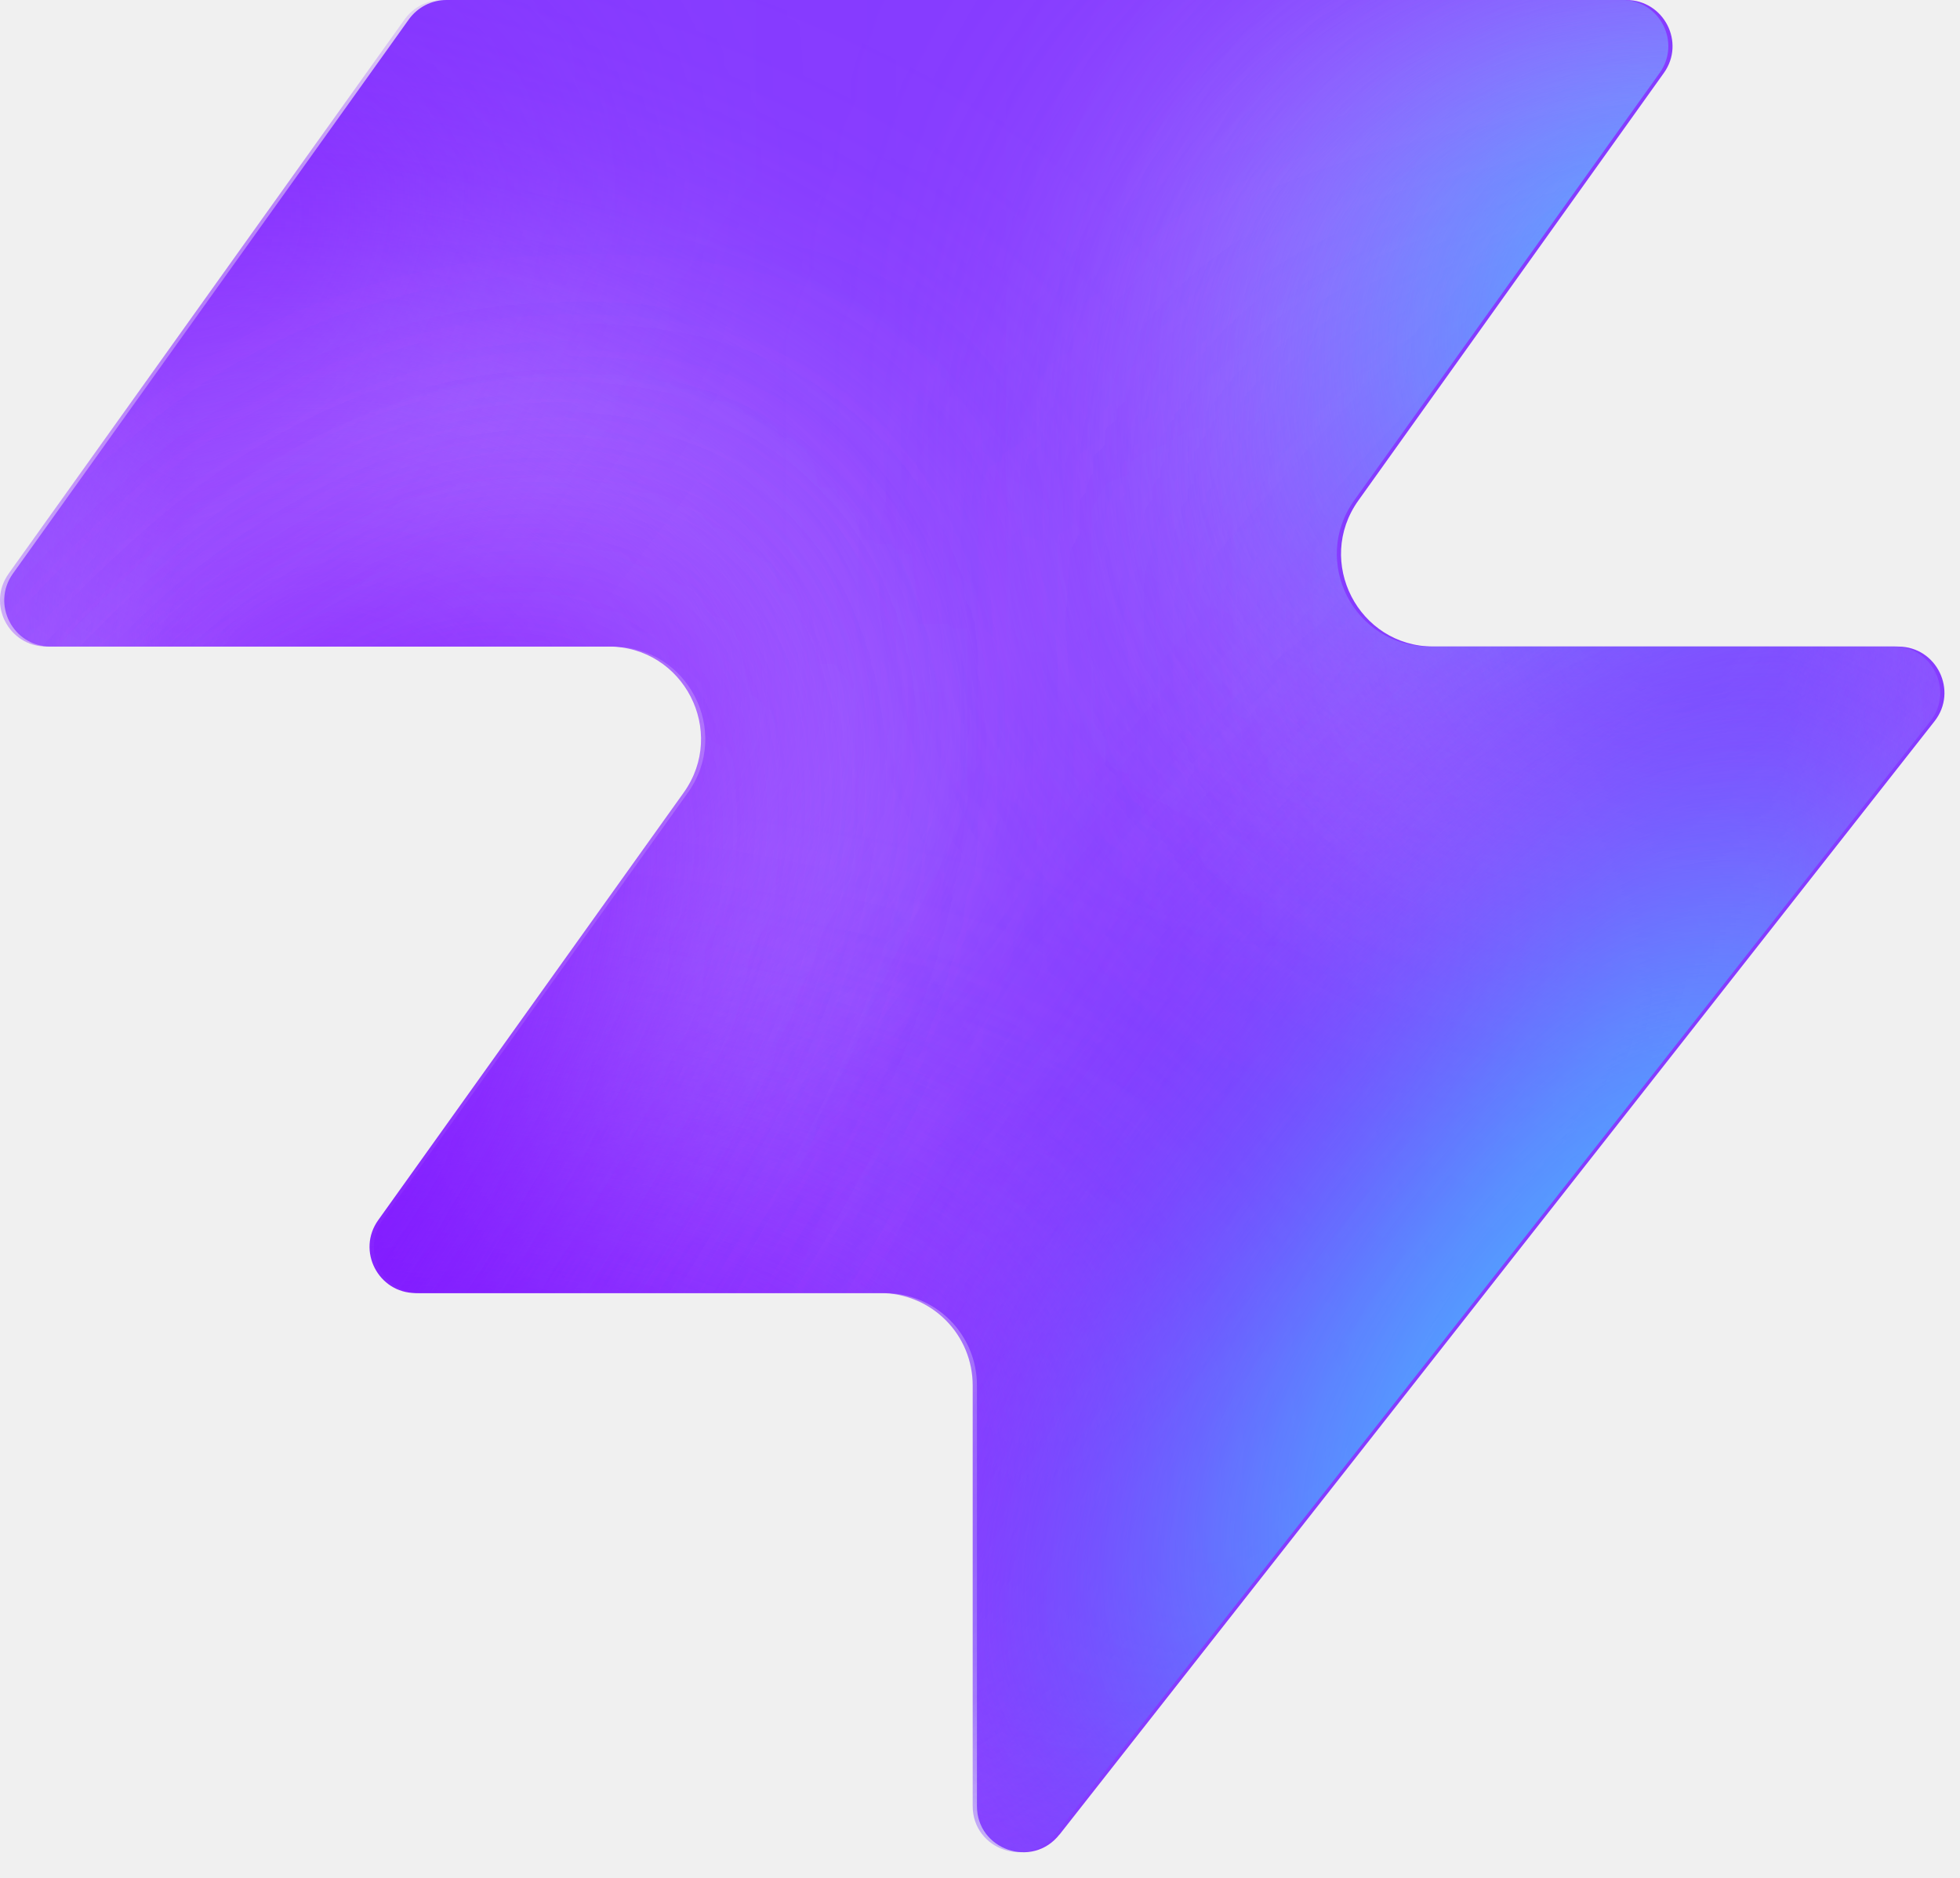
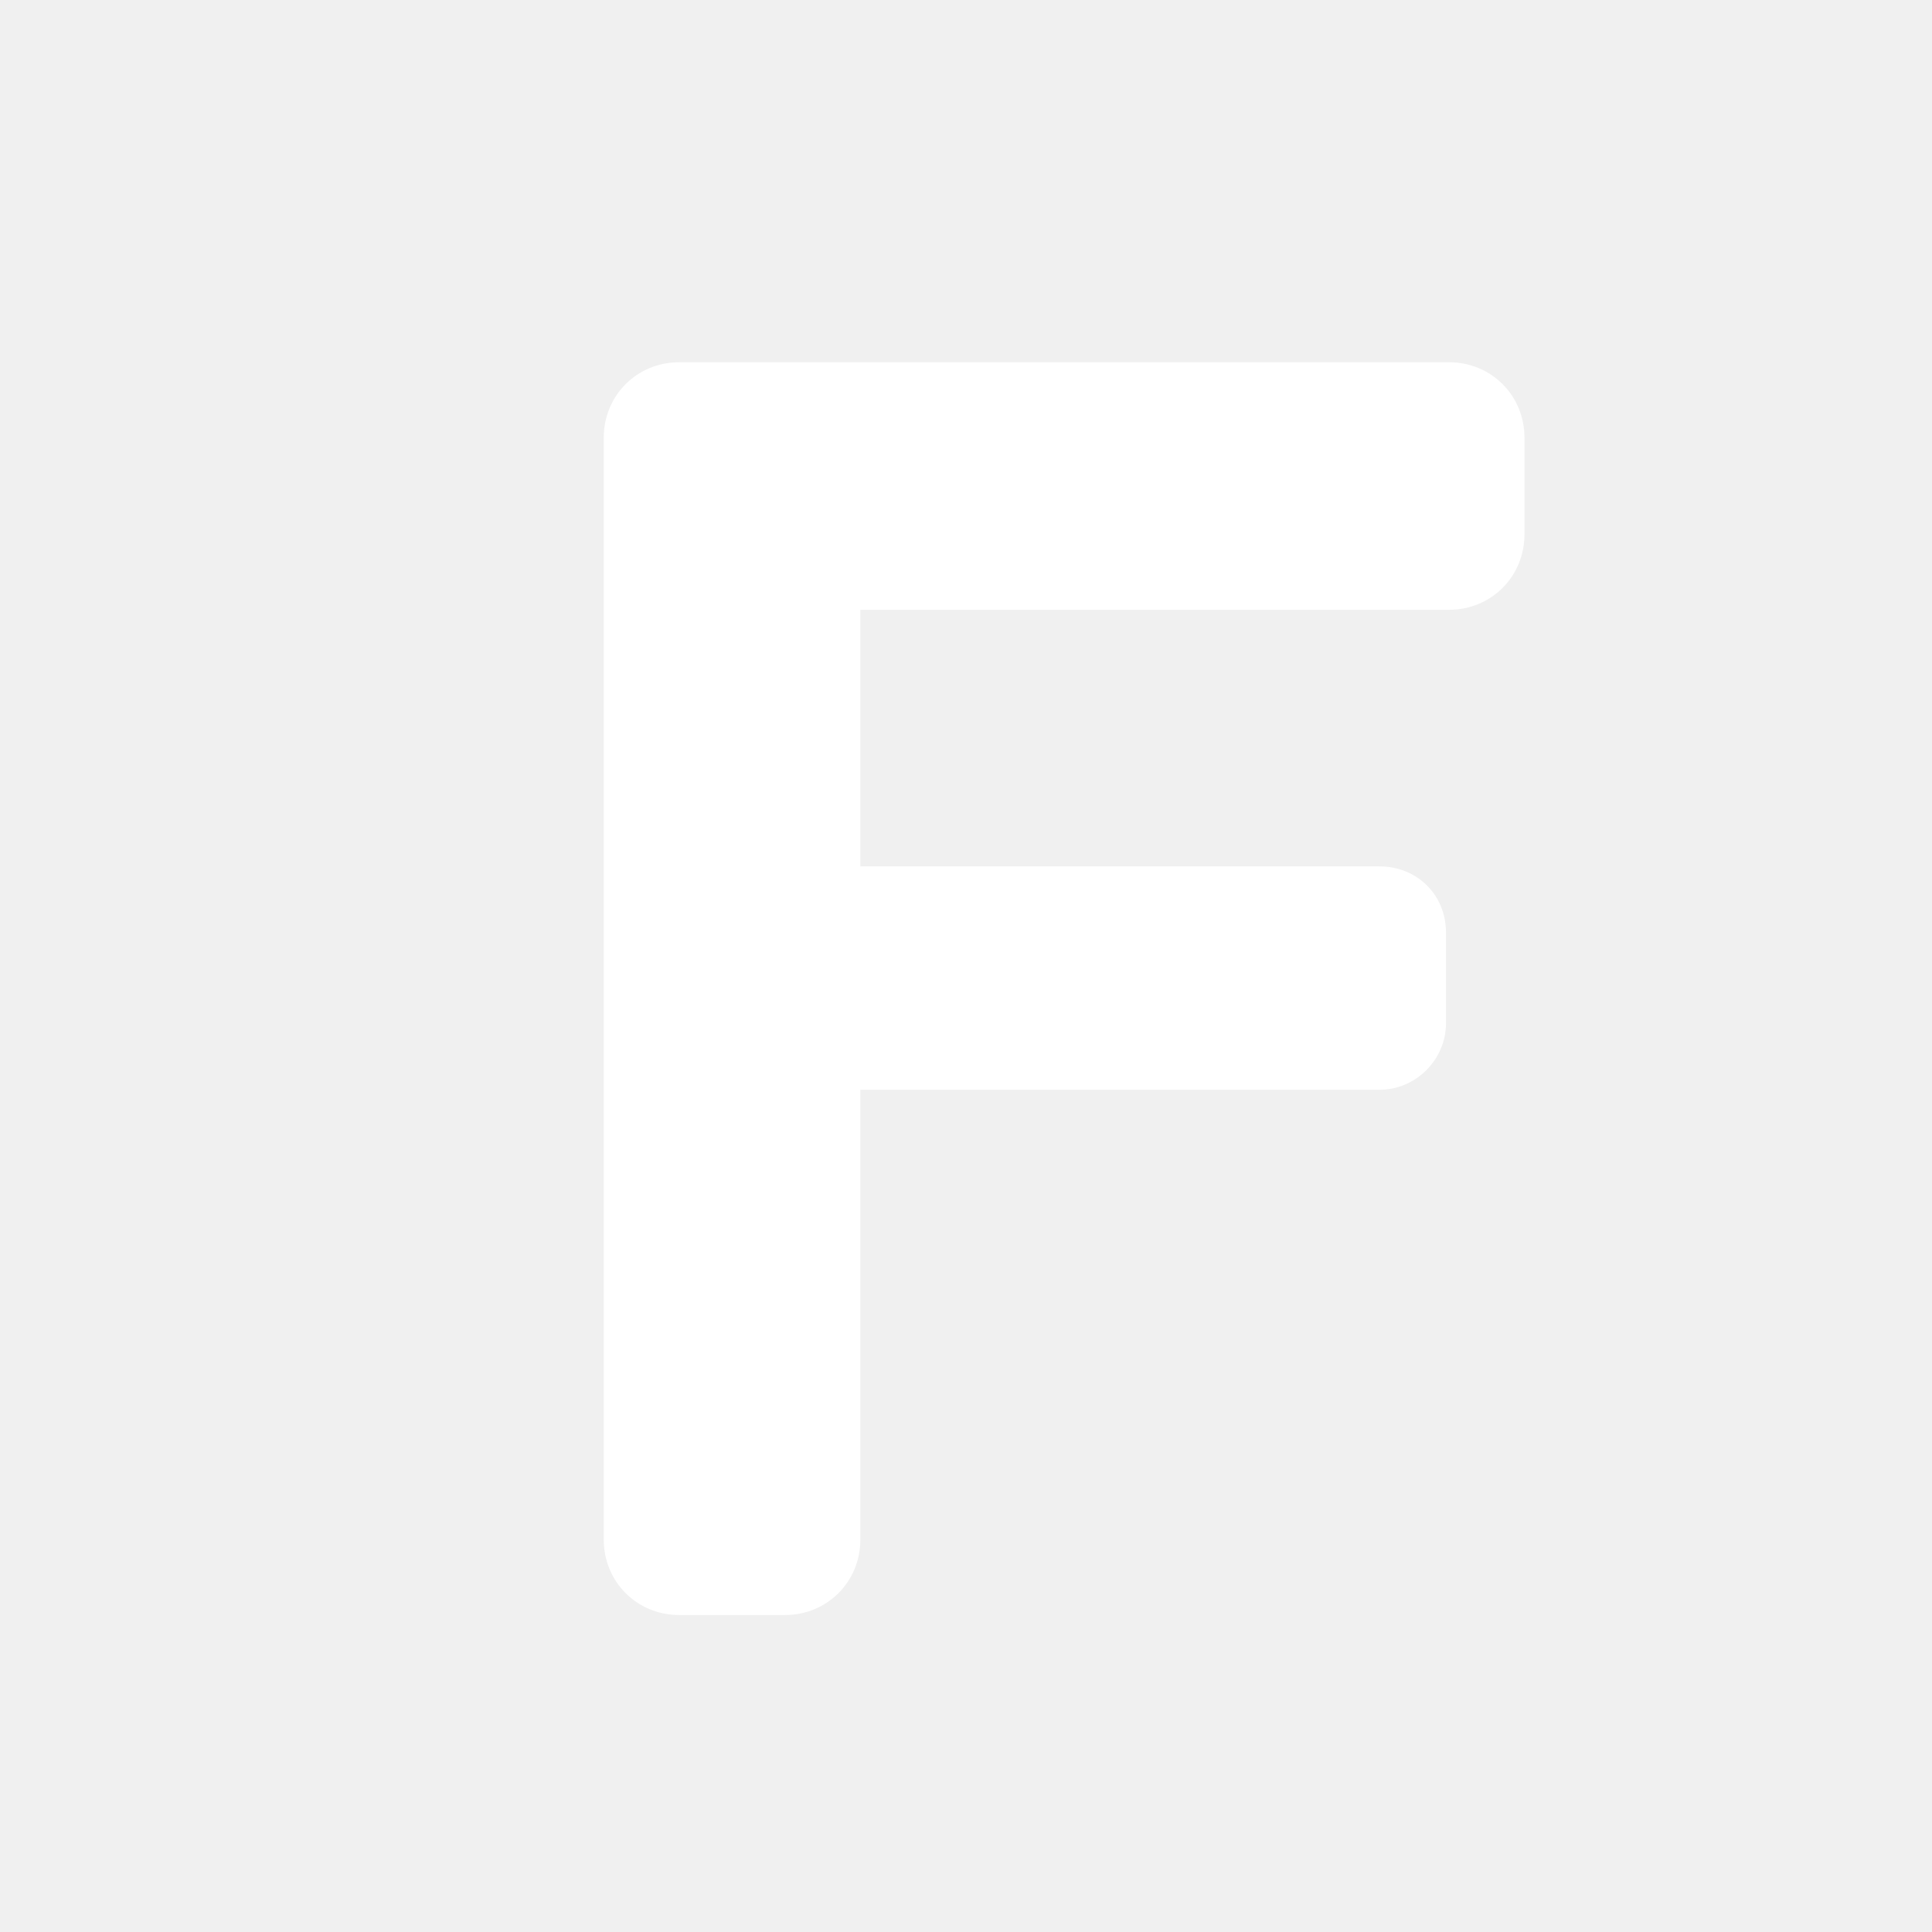
- <svg xmlns="http://www.w3.org/2000/svg" width="48" height="46" fill="none" viewBox="0 0 48 46">
-   <path fill="#863bff" d="M25.946 44.938c-.664.845-2.021.375-2.021-.698V33.937a2.26 2.26 0 0 0-2.262-2.262H10.287c-.92 0-1.456-1.04-.92-1.788l7.48-10.471c1.07-1.497 0-3.578-1.842-3.578H1.237c-.92 0-1.456-1.04-.92-1.788L10.013.474c.214-.297.556-.474.92-.474h28.894c.92 0 1.456 1.04.92 1.788l-7.48 10.471c-1.07 1.498 0 3.579 1.842 3.579h11.377c.943 0 1.473 1.088.89 1.83L25.947 44.94z" style="fill:#863bff;fill:color(display-p3 .525 .23 1);fill-opacity:1" />
-   <mask id="a" width="48" height="46" x="0" y="0" maskUnits="userSpaceOnUse" style="mask-type:alpha">
-     <path fill="#000" d="M25.842 44.938c-.664.844-2.021.375-2.021-.698V33.937a2.26 2.26 0 0 0-2.262-2.262H10.183c-.92 0-1.456-1.04-.92-1.788l7.48-10.471c1.07-1.498 0-3.579-1.842-3.579H1.133c-.92 0-1.456-1.04-.92-1.787L9.91.473c.214-.297.556-.474.92-.474h28.894c.92 0 1.456 1.04.92 1.788l-7.48 10.471c-1.07 1.498 0 3.578 1.842 3.578h11.377c.943 0 1.473 1.088.89 1.832L25.843 44.94z" style="fill:#000;fill-opacity:1" />
-   </mask>
-   <g mask="url(#a)">
-     <g filter="url(#b)">
-       <ellipse cx="5.508" cy="14.704" fill="#ede6ff" rx="5.508" ry="14.704" style="fill:#ede6ff;fill:color(display-p3 .927 .903 1);fill-opacity:1" transform="matrix(.00324 1 1 -.00324 -4.47 31.516)" />
-     </g>
-     <g filter="url(#c)">
-       <ellipse cx="10.399" cy="29.851" fill="#ede6ff" rx="10.399" ry="29.851" style="fill:#ede6ff;fill:color(display-p3 .927 .903 1);fill-opacity:1" transform="matrix(.00324 1 1 -.00324 -39.328 7.883)" />
-     </g>
-     <g filter="url(#d)">
-       <ellipse cx="5.508" cy="30.487" fill="#7e14ff" rx="5.508" ry="30.487" style="fill:#7e14ff;fill:color(display-p3 .492 .077 1);fill-opacity:1" transform="rotate(89.814 -25.913 -14.639)scale(1 -1)" />
-     </g>
-     <g filter="url(#e)">
-       <ellipse cx="5.508" cy="30.599" fill="#7e14ff" rx="5.508" ry="30.599" style="fill:#7e14ff;fill:color(display-p3 .492 .077 1);fill-opacity:1" transform="rotate(89.814 -32.644 -3.334)scale(1 -1)" />
-     </g>
-     <g filter="url(#f)">
-       <ellipse cx="5.508" cy="30.599" fill="#7e14ff" rx="5.508" ry="30.599" style="fill:#7e14ff;fill:color(display-p3 .492 .077 1);fill-opacity:1" transform="matrix(.00324 1 1 -.00324 -34.34 30.47)" />
-     </g>
-     <g filter="url(#g)">
-       <ellipse cx="14.072" cy="22.078" fill="#ede6ff" rx="14.072" ry="22.078" style="fill:#ede6ff;fill:color(display-p3 .927 .903 1);fill-opacity:1" transform="rotate(93.35 24.506 48.493)scale(-1 1)" />
-     </g>
-     <g filter="url(#h)">
-       <ellipse cx="3.47" cy="21.501" fill="#7e14ff" rx="3.47" ry="21.501" style="fill:#7e14ff;fill:color(display-p3 .492 .077 1);fill-opacity:1" transform="rotate(89.009 28.708 47.59)scale(-1 1)" />
-     </g>
-     <g filter="url(#i)">
-       <ellipse cx="3.47" cy="21.501" fill="#7e14ff" rx="3.47" ry="21.501" style="fill:#7e14ff;fill:color(display-p3 .492 .077 1);fill-opacity:1" transform="rotate(89.009 28.708 47.59)scale(-1 1)" />
-     </g>
-     <g filter="url(#j)">
-       <ellipse cx=".387" cy="8.972" fill="#7e14ff" rx="4.407" ry="29.108" style="fill:#7e14ff;fill:color(display-p3 .492 .077 1);fill-opacity:1" transform="rotate(39.51 .387 8.972)" />
-     </g>
-     <g filter="url(#k)">
-       <ellipse cx="47.523" cy="-6.092" fill="#7e14ff" rx="4.407" ry="29.108" style="fill:#7e14ff;fill:color(display-p3 .492 .077 1);fill-opacity:1" transform="rotate(37.892 47.523 -6.092)" />
-     </g>
-     <g filter="url(#l)">
-       <ellipse cx="41.412" cy="6.333" fill="#47bfff" rx="5.971" ry="9.665" style="fill:#47bfff;fill:color(display-p3 .28 .748 1);fill-opacity:1" transform="rotate(37.892 41.412 6.333)" />
-     </g>
-     <g filter="url(#m)">
-       <ellipse cx="-1.879" cy="38.332" fill="#7e14ff" rx="4.407" ry="29.108" style="fill:#7e14ff;fill:color(display-p3 .492 .077 1);fill-opacity:1" transform="rotate(37.892 -1.88 38.332)" />
-     </g>
-     <g filter="url(#n)">
-       <ellipse cx="-1.879" cy="38.332" fill="#7e14ff" rx="4.407" ry="29.108" style="fill:#7e14ff;fill:color(display-p3 .492 .077 1);fill-opacity:1" transform="rotate(37.892 -1.88 38.332)" />
-     </g>
-     <g filter="url(#o)">
-       <ellipse cx="35.651" cy="29.907" fill="#7e14ff" rx="4.407" ry="29.108" style="fill:#7e14ff;fill:color(display-p3 .492 .077 1);fill-opacity:1" transform="rotate(37.892 35.651 29.907)" />
-     </g>
-     <g filter="url(#p)">
-       <ellipse cx="38.418" cy="32.4" fill="#47bfff" rx="5.971" ry="15.297" style="fill:#47bfff;fill:color(display-p3 .28 .748 1);fill-opacity:1" transform="rotate(37.892 38.418 32.4)" />
-     </g>
-   </g>
-   <defs>
-     <filter id="b" width="60.045" height="41.654" x="-19.77" y="16.149" color-interpolation-filters="sRGB" filterUnits="userSpaceOnUse">
-       <feFlood flood-opacity="0" result="BackgroundImageFix" />
-       <feBlend in="SourceGraphic" in2="BackgroundImageFix" result="shape" />
-       <feGaussianBlur result="effect1_foregroundBlur_2002_17158" stdDeviation="7.659" />
-     </filter>
-     <filter id="c" width="90.34" height="51.437" x="-54.613" y="-7.533" color-interpolation-filters="sRGB" filterUnits="userSpaceOnUse">
-       <feFlood flood-opacity="0" result="BackgroundImageFix" />
-       <feBlend in="SourceGraphic" in2="BackgroundImageFix" result="shape" />
-       <feGaussianBlur result="effect1_foregroundBlur_2002_17158" stdDeviation="7.659" />
-     </filter>
-     <filter id="d" width="79.355" height="29.4" x="-49.64" y="2.03" color-interpolation-filters="sRGB" filterUnits="userSpaceOnUse">
-       <feFlood flood-opacity="0" result="BackgroundImageFix" />
-       <feBlend in="SourceGraphic" in2="BackgroundImageFix" result="shape" />
-       <feGaussianBlur result="effect1_foregroundBlur_2002_17158" stdDeviation="4.596" />
-     </filter>
-     <filter id="e" width="79.579" height="29.4" x="-45.045" y="20.029" color-interpolation-filters="sRGB" filterUnits="userSpaceOnUse">
-       <feFlood flood-opacity="0" result="BackgroundImageFix" />
-       <feBlend in="SourceGraphic" in2="BackgroundImageFix" result="shape" />
-       <feGaussianBlur result="effect1_foregroundBlur_2002_17158" stdDeviation="4.596" />
-     </filter>
-     <filter id="f" width="79.579" height="29.4" x="-43.513" y="21.178" color-interpolation-filters="sRGB" filterUnits="userSpaceOnUse">
-       <feFlood flood-opacity="0" result="BackgroundImageFix" />
-       <feBlend in="SourceGraphic" in2="BackgroundImageFix" result="shape" />
-       <feGaussianBlur result="effect1_foregroundBlur_2002_17158" stdDeviation="4.596" />
-     </filter>
-     <filter id="g" width="74.749" height="58.852" x="15.756" y="-17.901" color-interpolation-filters="sRGB" filterUnits="userSpaceOnUse">
-       <feFlood flood-opacity="0" result="BackgroundImageFix" />
-       <feBlend in="SourceGraphic" in2="BackgroundImageFix" result="shape" />
-       <feGaussianBlur result="effect1_foregroundBlur_2002_17158" stdDeviation="7.659" />
-     </filter>
-     <filter id="h" width="61.377" height="25.362" x="23.548" y="2.284" color-interpolation-filters="sRGB" filterUnits="userSpaceOnUse">
-       <feFlood flood-opacity="0" result="BackgroundImageFix" />
-       <feBlend in="SourceGraphic" in2="BackgroundImageFix" result="shape" />
-       <feGaussianBlur result="effect1_foregroundBlur_2002_17158" stdDeviation="4.596" />
-     </filter>
-     <filter id="i" width="61.377" height="25.362" x="23.548" y="2.284" color-interpolation-filters="sRGB" filterUnits="userSpaceOnUse">
-       <feFlood flood-opacity="0" result="BackgroundImageFix" />
-       <feBlend in="SourceGraphic" in2="BackgroundImageFix" result="shape" />
-       <feGaussianBlur result="effect1_foregroundBlur_2002_17158" stdDeviation="4.596" />
-     </filter>
-     <filter id="j" width="56.045" height="63.649" x="-27.636" y="-22.853" color-interpolation-filters="sRGB" filterUnits="userSpaceOnUse">
-       <feFlood flood-opacity="0" result="BackgroundImageFix" />
-       <feBlend in="SourceGraphic" in2="BackgroundImageFix" result="shape" />
-       <feGaussianBlur result="effect1_foregroundBlur_2002_17158" stdDeviation="4.596" />
-     </filter>
-     <filter id="k" width="54.814" height="64.646" x="20.116" y="-38.415" color-interpolation-filters="sRGB" filterUnits="userSpaceOnUse">
-       <feFlood flood-opacity="0" result="BackgroundImageFix" />
-       <feBlend in="SourceGraphic" in2="BackgroundImageFix" result="shape" />
-       <feGaussianBlur result="effect1_foregroundBlur_2002_17158" stdDeviation="4.596" />
-     </filter>
-     <filter id="l" width="33.541" height="35.313" x="24.641" y="-11.323" color-interpolation-filters="sRGB" filterUnits="userSpaceOnUse">
-       <feFlood flood-opacity="0" result="BackgroundImageFix" />
-       <feBlend in="SourceGraphic" in2="BackgroundImageFix" result="shape" />
-       <feGaussianBlur result="effect1_foregroundBlur_2002_17158" stdDeviation="4.596" />
-     </filter>
-     <filter id="m" width="54.814" height="64.646" x="-29.286" y="6.009" color-interpolation-filters="sRGB" filterUnits="userSpaceOnUse">
-       <feFlood flood-opacity="0" result="BackgroundImageFix" />
-       <feBlend in="SourceGraphic" in2="BackgroundImageFix" result="shape" />
-       <feGaussianBlur result="effect1_foregroundBlur_2002_17158" stdDeviation="4.596" />
-     </filter>
-     <filter id="n" width="54.814" height="64.646" x="-29.286" y="6.009" color-interpolation-filters="sRGB" filterUnits="userSpaceOnUse">
-       <feFlood flood-opacity="0" result="BackgroundImageFix" />
-       <feBlend in="SourceGraphic" in2="BackgroundImageFix" result="shape" />
-       <feGaussianBlur result="effect1_foregroundBlur_2002_17158" stdDeviation="4.596" />
-     </filter>
-     <filter id="o" width="54.814" height="64.646" x="8.244" y="-2.416" color-interpolation-filters="sRGB" filterUnits="userSpaceOnUse">
-       <feFlood flood-opacity="0" result="BackgroundImageFix" />
-       <feBlend in="SourceGraphic" in2="BackgroundImageFix" result="shape" />
-       <feGaussianBlur result="effect1_foregroundBlur_2002_17158" stdDeviation="4.596" />
-     </filter>
-     <filter id="p" width="39.409" height="43.623" x="18.713" y="10.588" color-interpolation-filters="sRGB" filterUnits="userSpaceOnUse">
-       <feFlood flood-opacity="0" result="BackgroundImageFix" />
-       <feBlend in="SourceGraphic" in2="BackgroundImageFix" result="shape" />
-       <feGaussianBlur result="effect1_foregroundBlur_2002_17158" stdDeviation="4.596" />
-     </filter>
-   </defs>
+ <svg xmlns="http://www.w3.org/2000/svg" viewBox="0 0 64 64" role="img" aria-label="Fuzail Khan">
+   <path fill="#ffffff" d="M18 12h30c1.4 0 2.5 1.1 2.5 2.5v3.2c0 1.4-1.1 2.5-2.5 2.5H28.5v8.5h17.2c1.2 0 2.2.9 2.2 2.2v3c0 1.2-1 2.2-2.2 2.2H28.5V51c0 1.4-1.1 2.5-2.5 2.5h-3.5c-1.4 0-2.5-1.1-2.5-2.5V14.5c0-1.4 1.1-2.5 2.5-2.5z" />
</svg>
